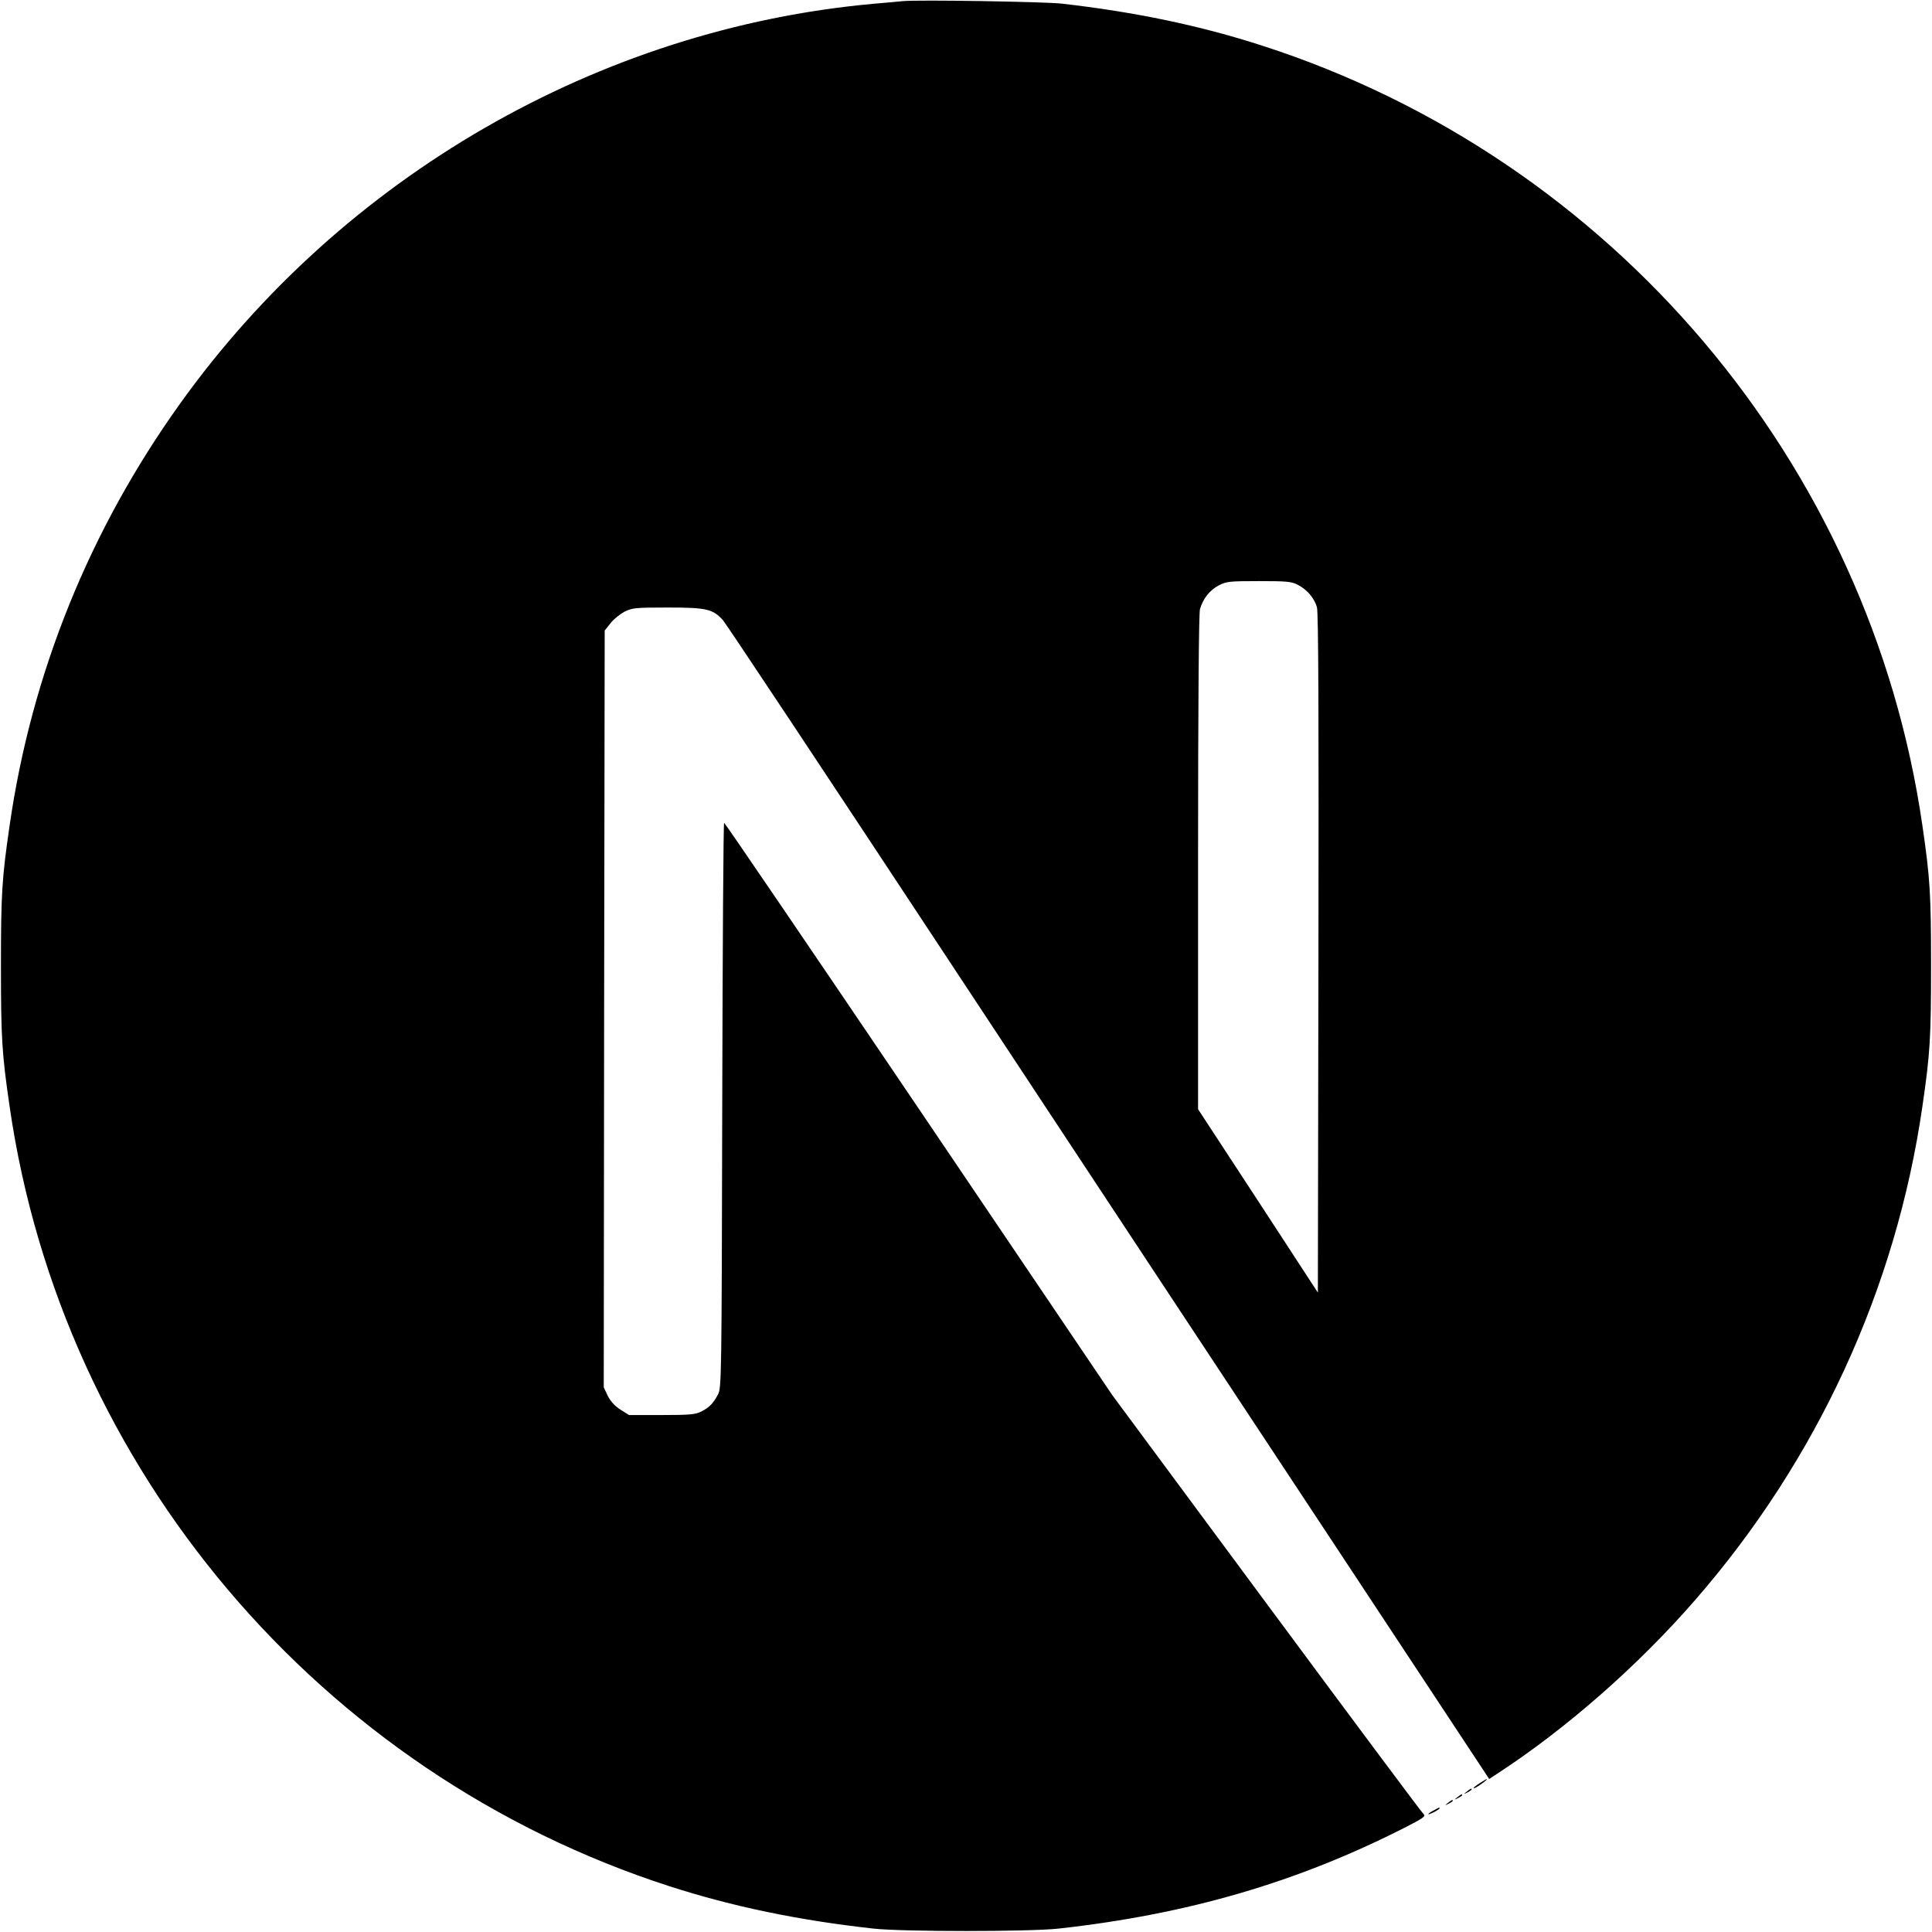
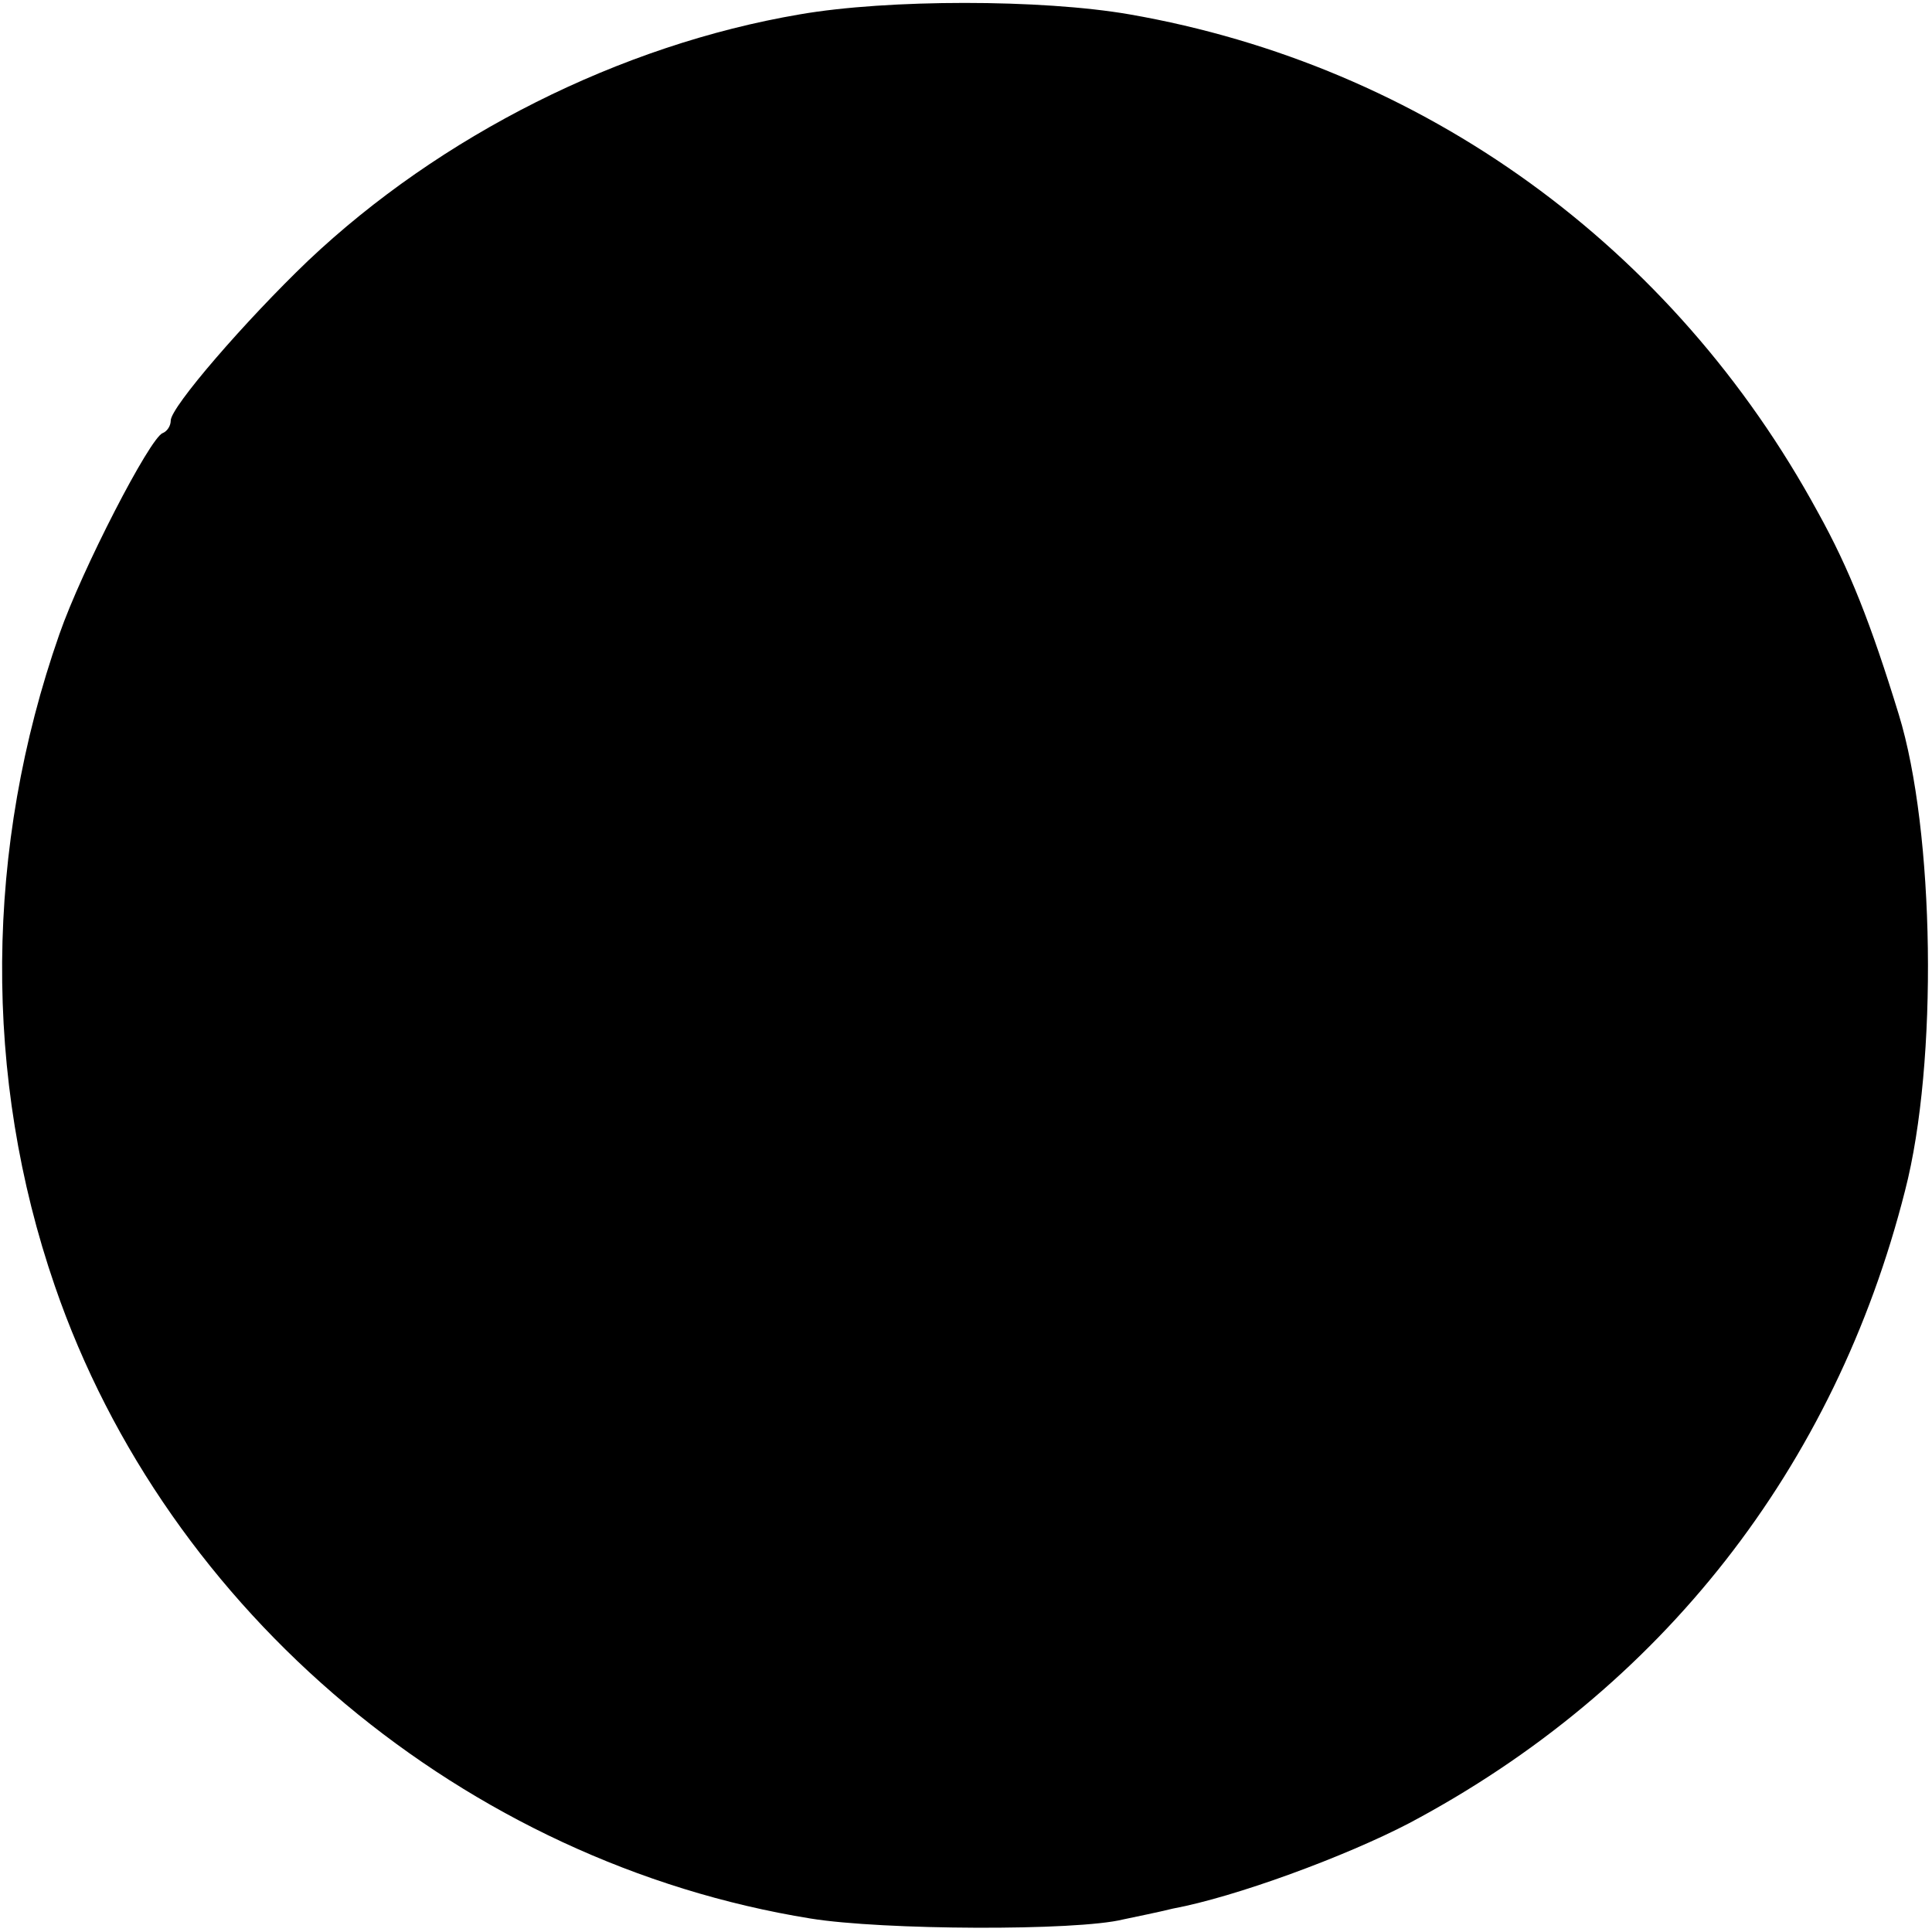
- <svg xmlns="http://www.w3.org/2000/svg" version="1.0" width="1024pt" height="1024pt" viewBox="0 0 1024 1024" preserveAspectRatio="xMidYMid meet">
-   <g transform="translate(0,1024) scale(0.1,-0.1)" fill="#000000" stroke="none">
-     <path d="M4785 10234 c-22 -2 -92 -9 -155 -14 -1453 -131 -2814 -915 -3676 -2120 -480 -670 -787 -1430 -903 -2235 -41 -281 -46 -364 -46 -745 0 -381 5 -464 46 -745 278 -1921 1645 -3535 3499 -4133 332 -107 682 -180 1080 -224 155 -17 825 -17 980 0 687 76 1269 246 1843 539 88 45 105 57 93 67 -8 6 -383 509 -833 1117 l-818 1105 -1025 1517 c-564 834 -1028 1516 -1032 1516 -4 1 -8 -673 -10 -1496 -3 -1441 -4 -1499 -22 -1533 -26 -49 -46 -69 -88 -91 -32 -16 -60 -19 -211 -19 l-173 0 -46 29 c-30 19 -52 44 -67 73 l-21 45 2 2005 3 2006 31 39 c16 21 50 48 74 61 41 20 57 22 230 22 204 0 238 -8 291 -66 15 -16 570 -852 1234 -1859 664 -1007 1572 -2382 2018 -3057 l810 -1227 41 27 c363 236 747 572 1051 922 647 743 1064 1649 1204 2615 41 281 46 364 46 745 0 381 -5 464 -46 745 -278 1921 -1645 3535 -3499 4133 -327 106 -675 179 -1065 223 -96 10 -757 21 -840 13z m2094 -3094 c48 -24 87 -70 101 -118 8 -26 10 -582 8 -1835 l-3 -1798 -317 486 -318 486 0 1307 c0 845 4 1320 10 1343 16 56 51 100 99 126 41 21 56 23 213 23 148 0 174 -2 207 -20z" />
-     <path d="M7843 789 c-35 -22 -46 -37 -15 -20 22 13 58 40 52 41 -3 0 -20 -10 -37 -21z" />
-     <path d="M7774 744 c-18 -14 -18 -15 4 -4 12 6 22 13 22 15 0 8 -5 6 -26 -11z" />
-     <path d="M7724 714 c-18 -14 -18 -15 4 -4 12 6 22 13 22 15 0 8 -5 6 -26 -11z" />
-     <path d="M7674 684 c-18 -14 -18 -15 4 -4 12 6 22 13 22 15 0 8 -5 6 -26 -11z" />
-     <path d="M7598 644 c-38 -20 -36 -28 2 -9 17 9 30 18 30 20 0 7 -1 6 -32 -11z" />
+ <svg xmlns="http://www.w3.org/2000/svg" version="1.0" width="215pt" height="215pt" viewBox="0 0 215 215" preserveAspectRatio="xMidYMid meet">
+   <g transform="translate(0,215) scale(0.1,-0.1)" fill="#000000" stroke="none">
+     <path d="M890 2134 c-200 -34 -400 -135 -547 -274 -70 -67 -153 -163 -153 -178 0 -6 -4 -12 -9 -14 -14 -5 -90 -152 -115 -224 -83 -237 -85 -493 -5 -725 125 -364 457 -642 841 -704 80 -13 296 -14 348 -1 14 3 39 8 55 12 70 13 192 58 263 95 281 149 474 396 552 704 37 143 33 400 -7 530 -31 101 -55 162 -90 225 -161 296 -439 497 -766 554 -98 17 -269 17 -367 0z" />
  </g>
</svg>
